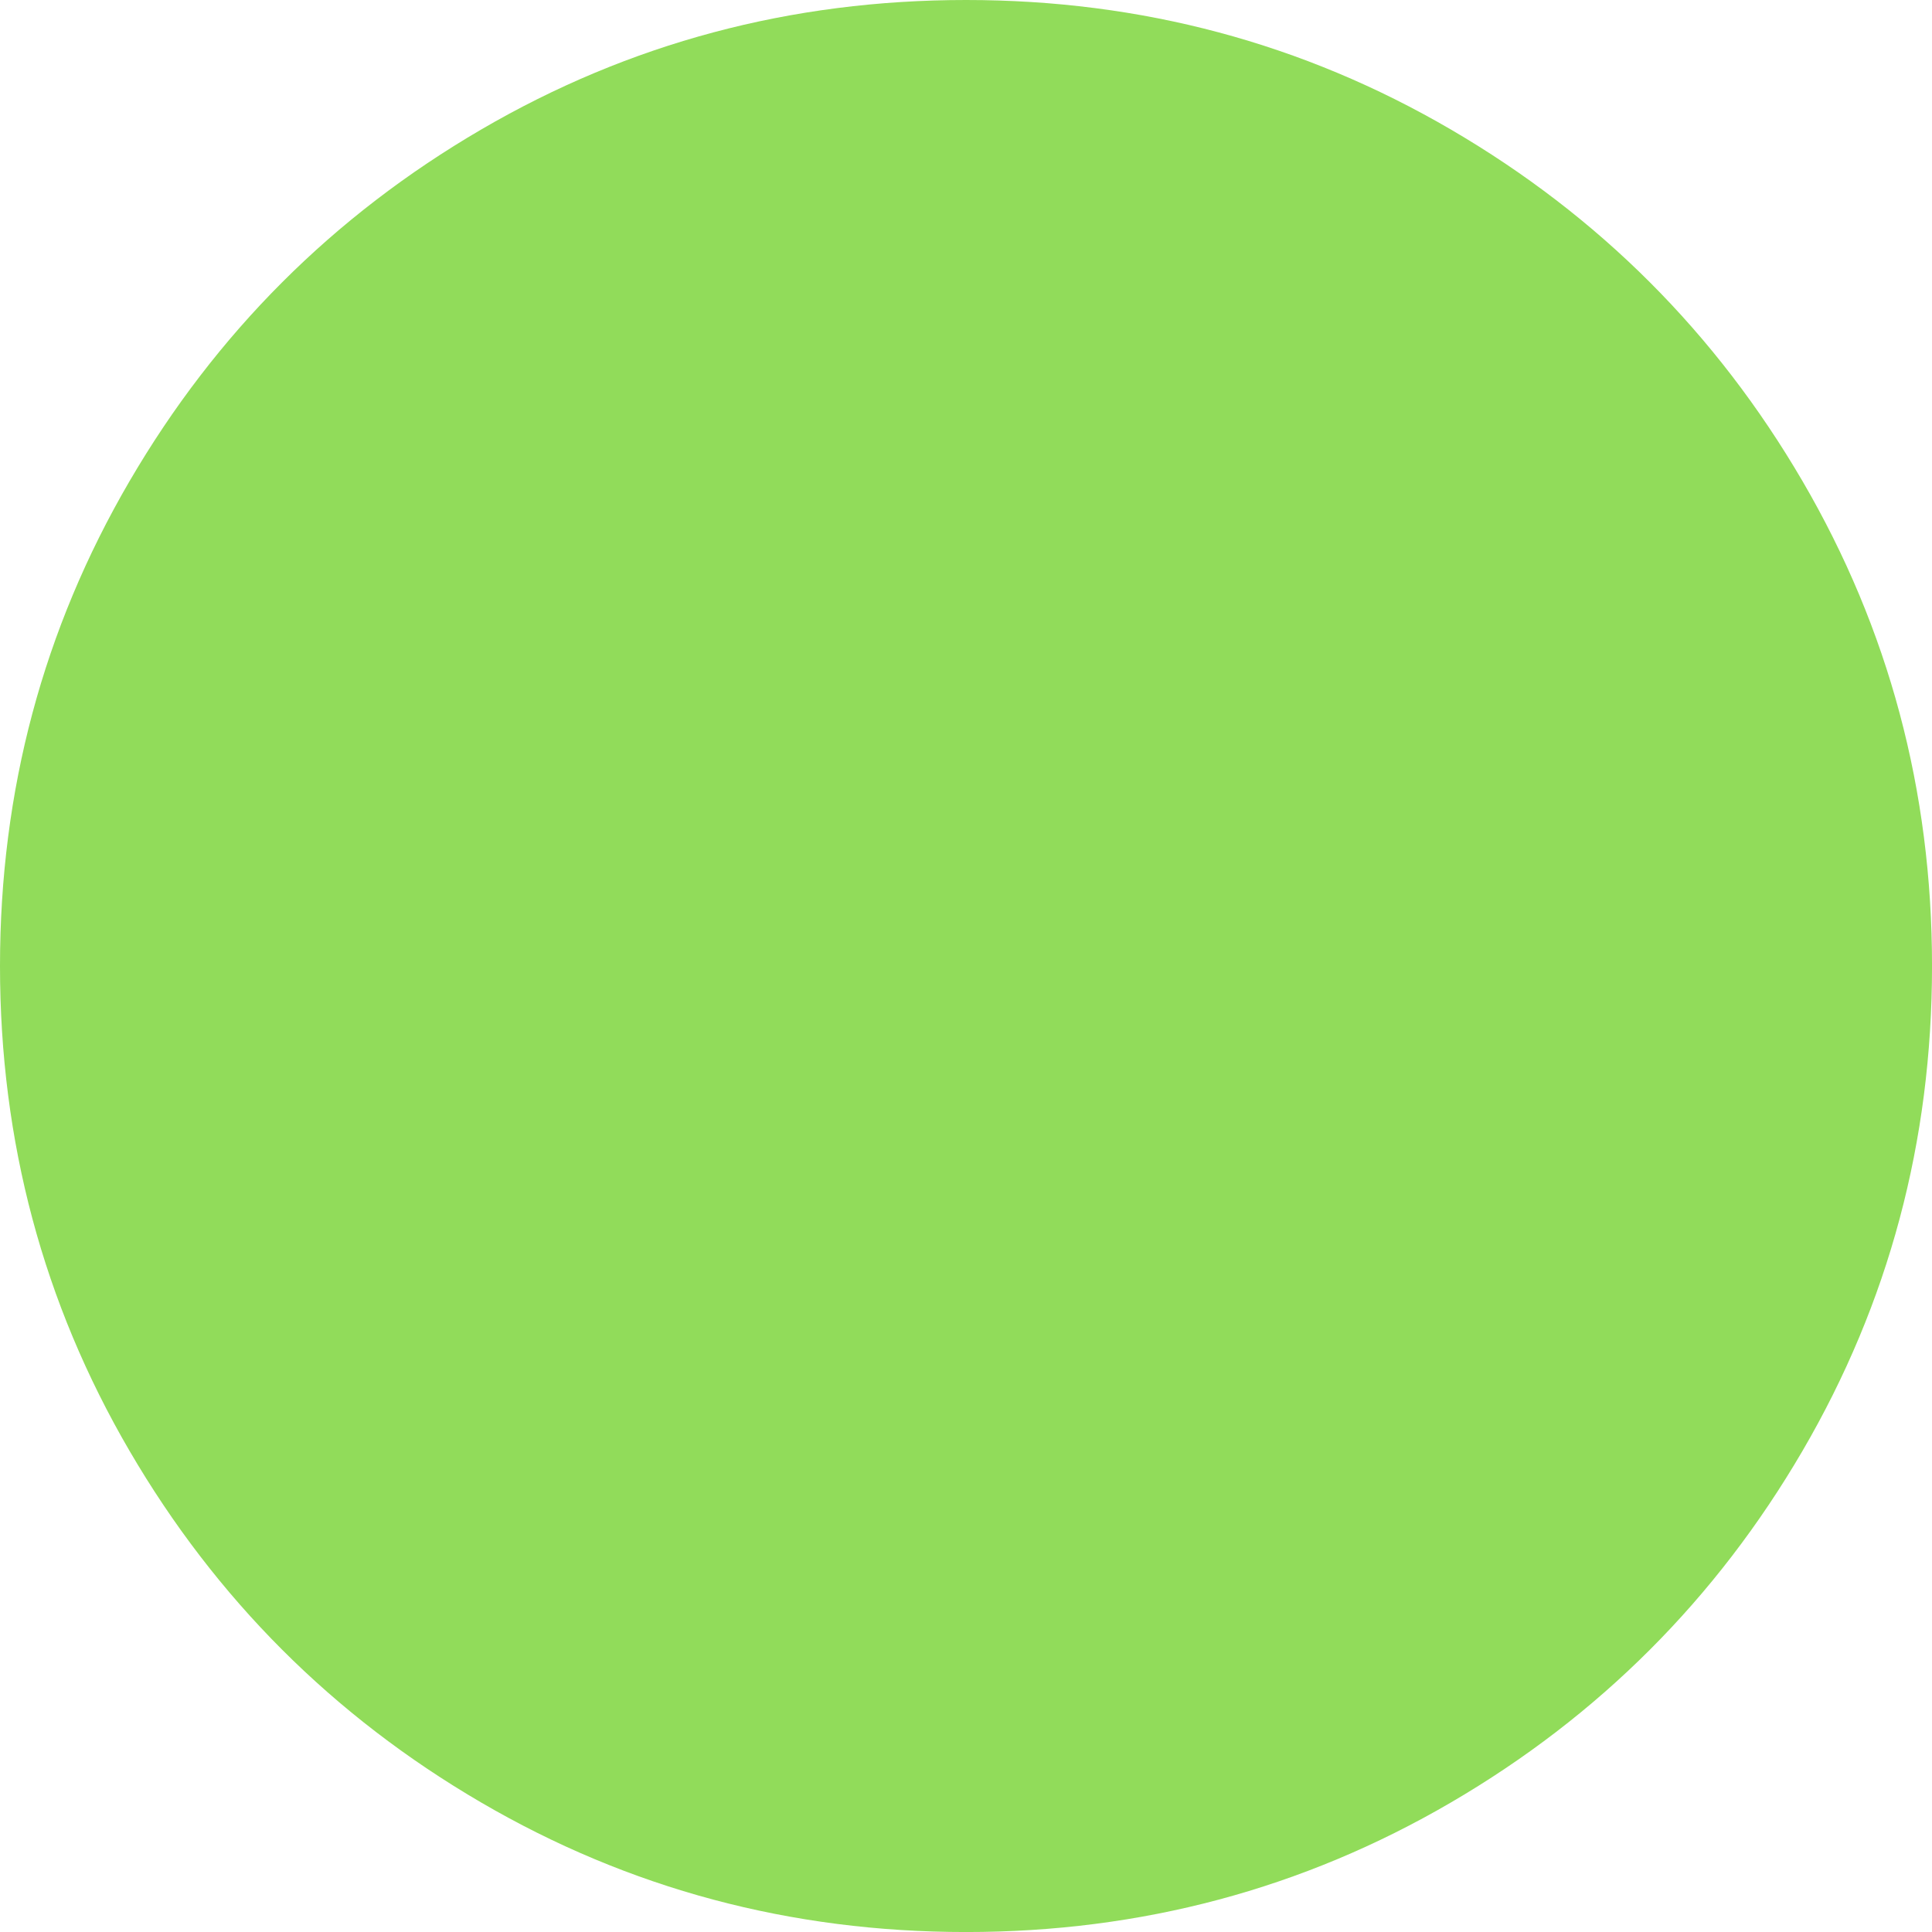
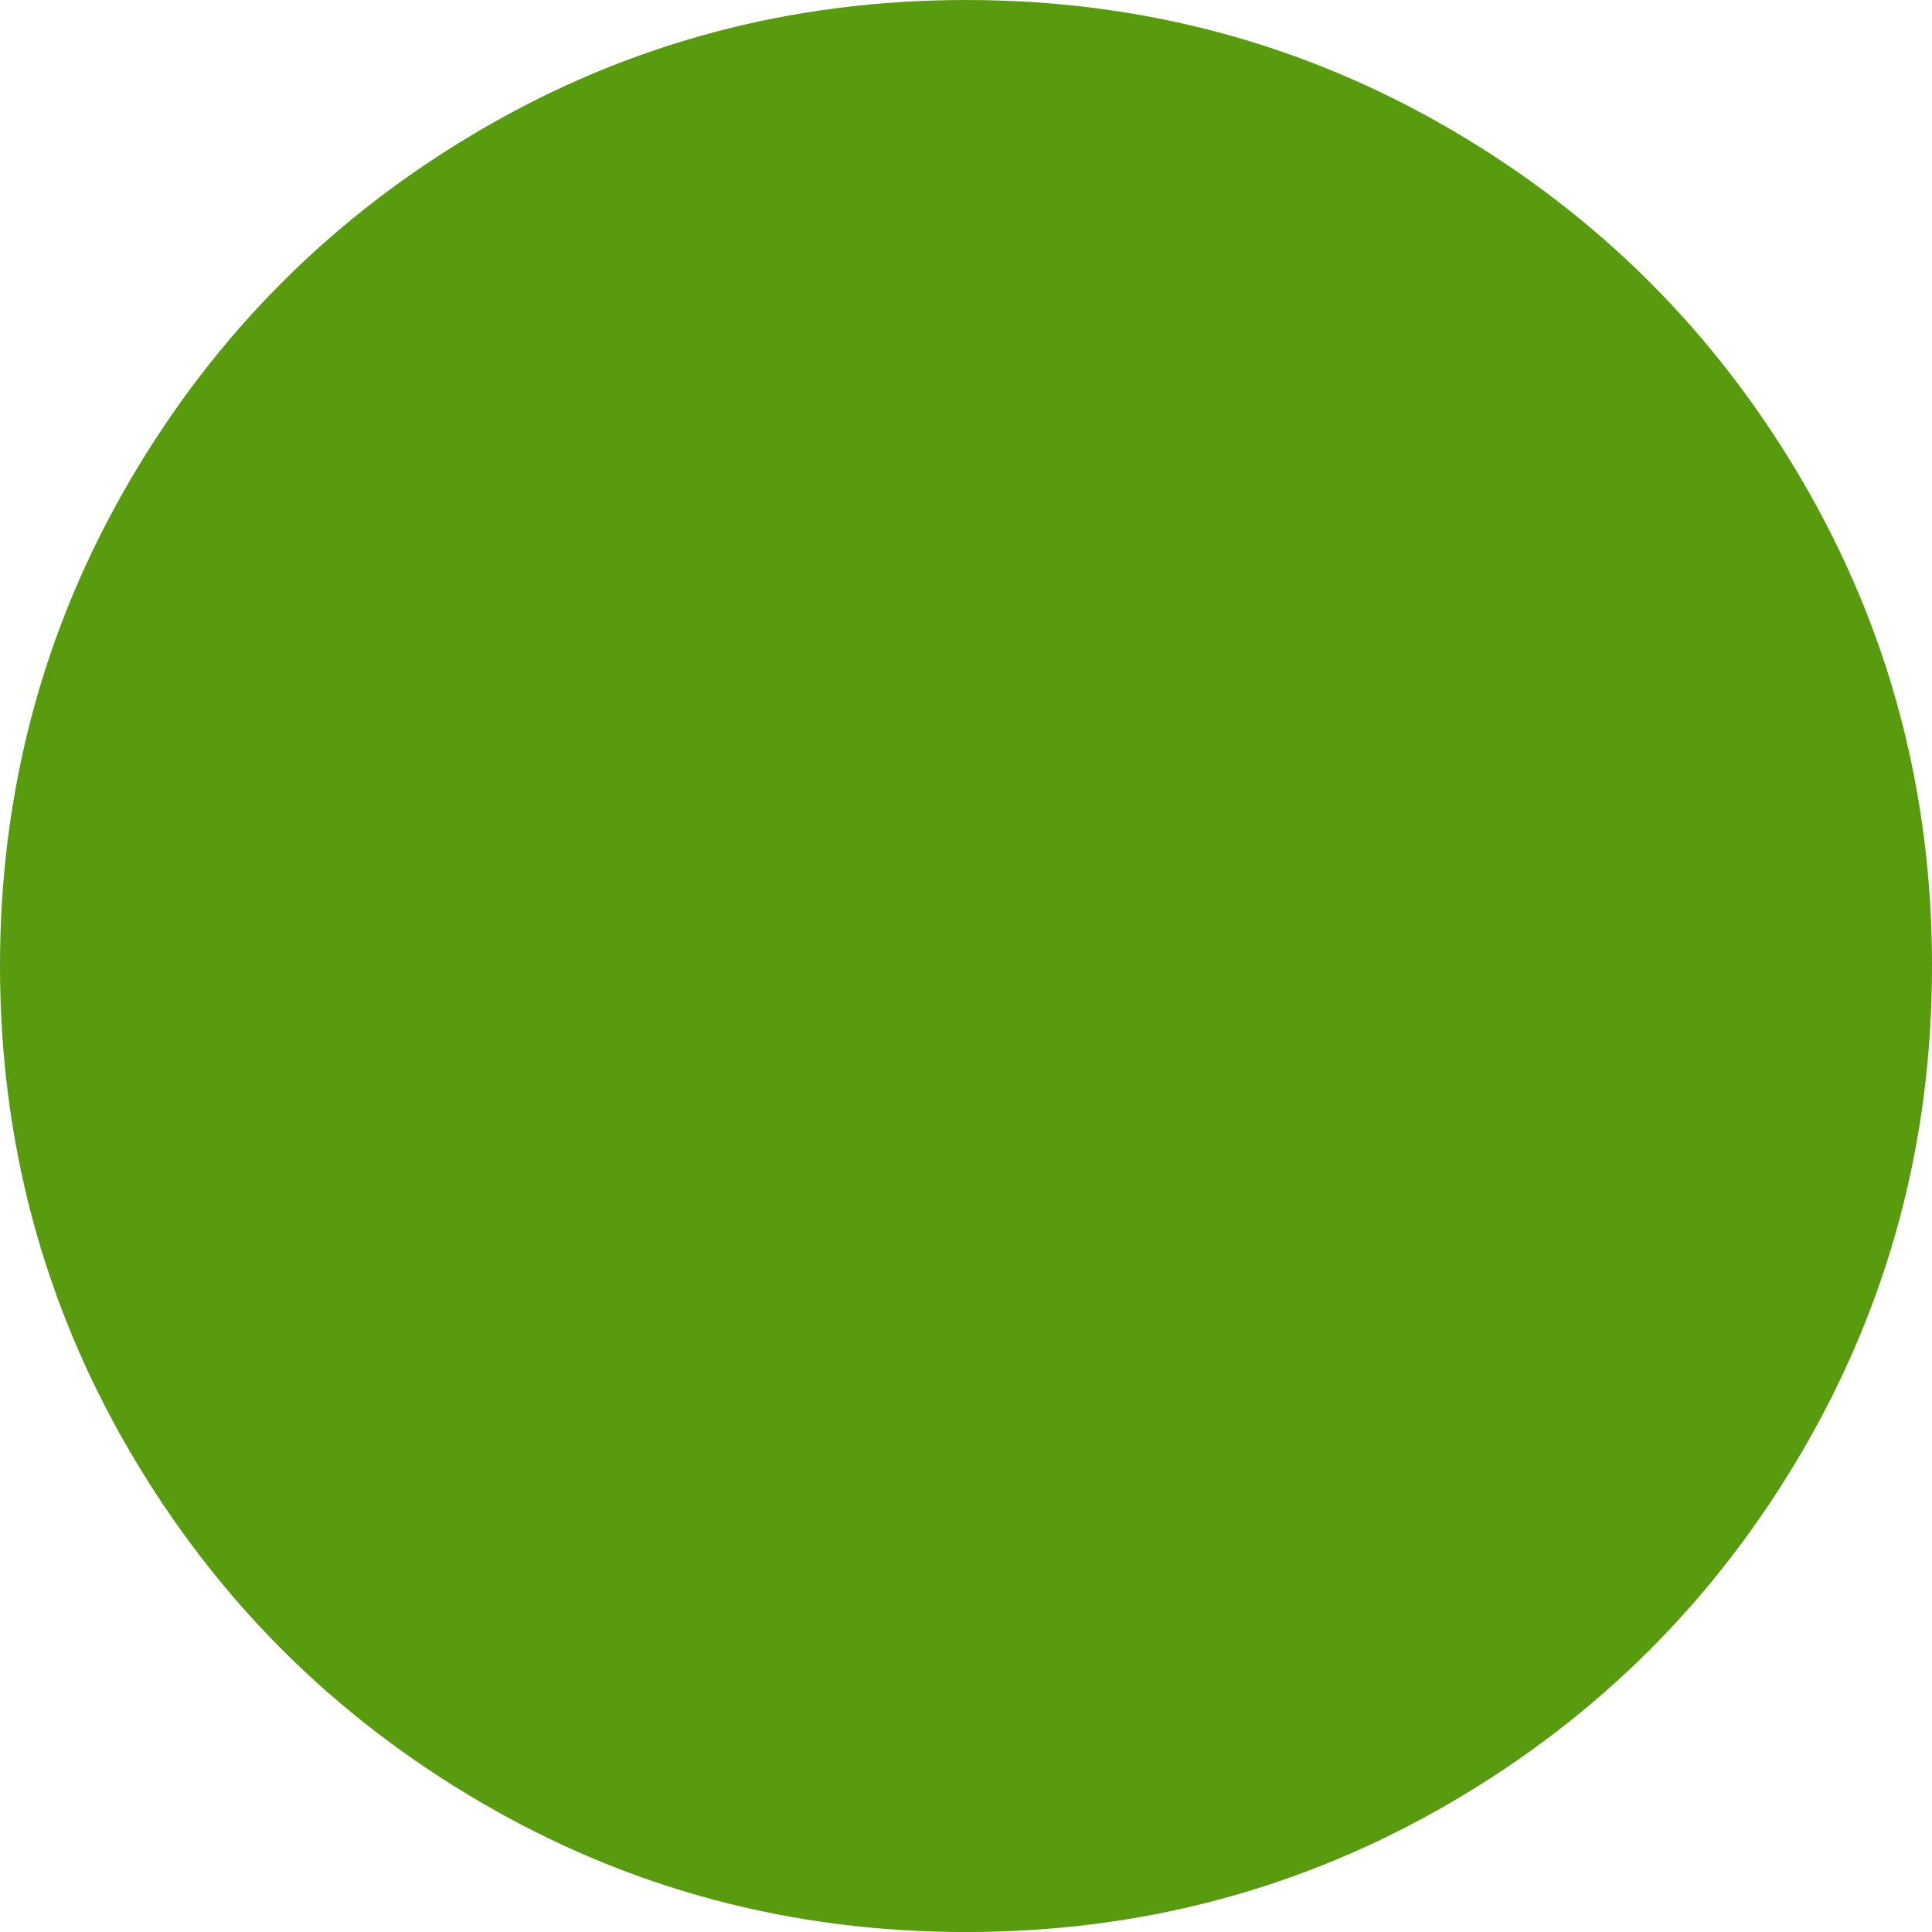
<svg xmlns="http://www.w3.org/2000/svg" version="1.1" id="Capa_1" x="0px" y="0px" width="16" height="16" viewBox="0 0 13.704 13.704" xml:space="preserve">
  <defs id="defs900" />
  <g id="g865" transform="scale(0.03125007)">
-     <path d="M 409.133,109.203 C 389.525,75.611 362.928,49.014 329.335,29.407 295.736,9.801 259.058,0 219.273,0 179.492,0 142.803,9.801 109.21,29.407 75.615,49.011 49.018,75.608 29.41,109.203 9.801,142.8 0,179.489 0,219.267 c 0,39.78 9.804,76.463 29.407,110.062 19.607,33.592 46.204,60.189 79.799,79.798 33.597,19.605 70.283,29.407 110.063,29.407 39.78,0 76.47,-9.802 110.065,-29.407 33.593,-19.602 60.189,-46.206 79.795,-79.798 19.603,-33.596 29.403,-70.284 29.403,-110.062 0.001,-39.782 -9.8,-76.472 -29.399,-110.064 z" fill="#91dc5a" id="path863" />
+     <path d="M 409.133,109.203 C 389.525,75.611 362.928,49.014 329.335,29.407 295.736,9.801 259.058,0 219.273,0 179.492,0 142.803,9.801 109.21,29.407 75.615,49.011 49.018,75.608 29.41,109.203 9.801,142.8 0,179.489 0,219.267 c 0,39.78 9.804,76.463 29.407,110.062 19.607,33.592 46.204,60.189 79.799,79.798 33.597,19.605 70.283,29.407 110.063,29.407 39.78,0 76.47,-9.802 110.065,-29.407 33.593,-19.602 60.189,-46.206 79.795,-79.798 19.603,-33.596 29.403,-70.284 29.403,-110.062 0.001,-39.782 -9.8,-76.472 -29.399,-110.064 z" fill="#589b0e" id="path863" />
  </g>
  <g id="g867">
</g>
  <g id="g869">
</g>
  <g id="g871">
</g>
  <g id="g873">
</g>
  <g id="g875">
</g>
  <g id="g877">
</g>
  <g id="g879">
</g>
  <g id="g881">
</g>
  <g id="g883">
</g>
  <g id="g885">
</g>
  <g id="g887">
</g>
  <g id="g889">
</g>
  <g id="g891">
</g>
  <g id="g893">
</g>
  <g id="g895">
</g>
</svg>
